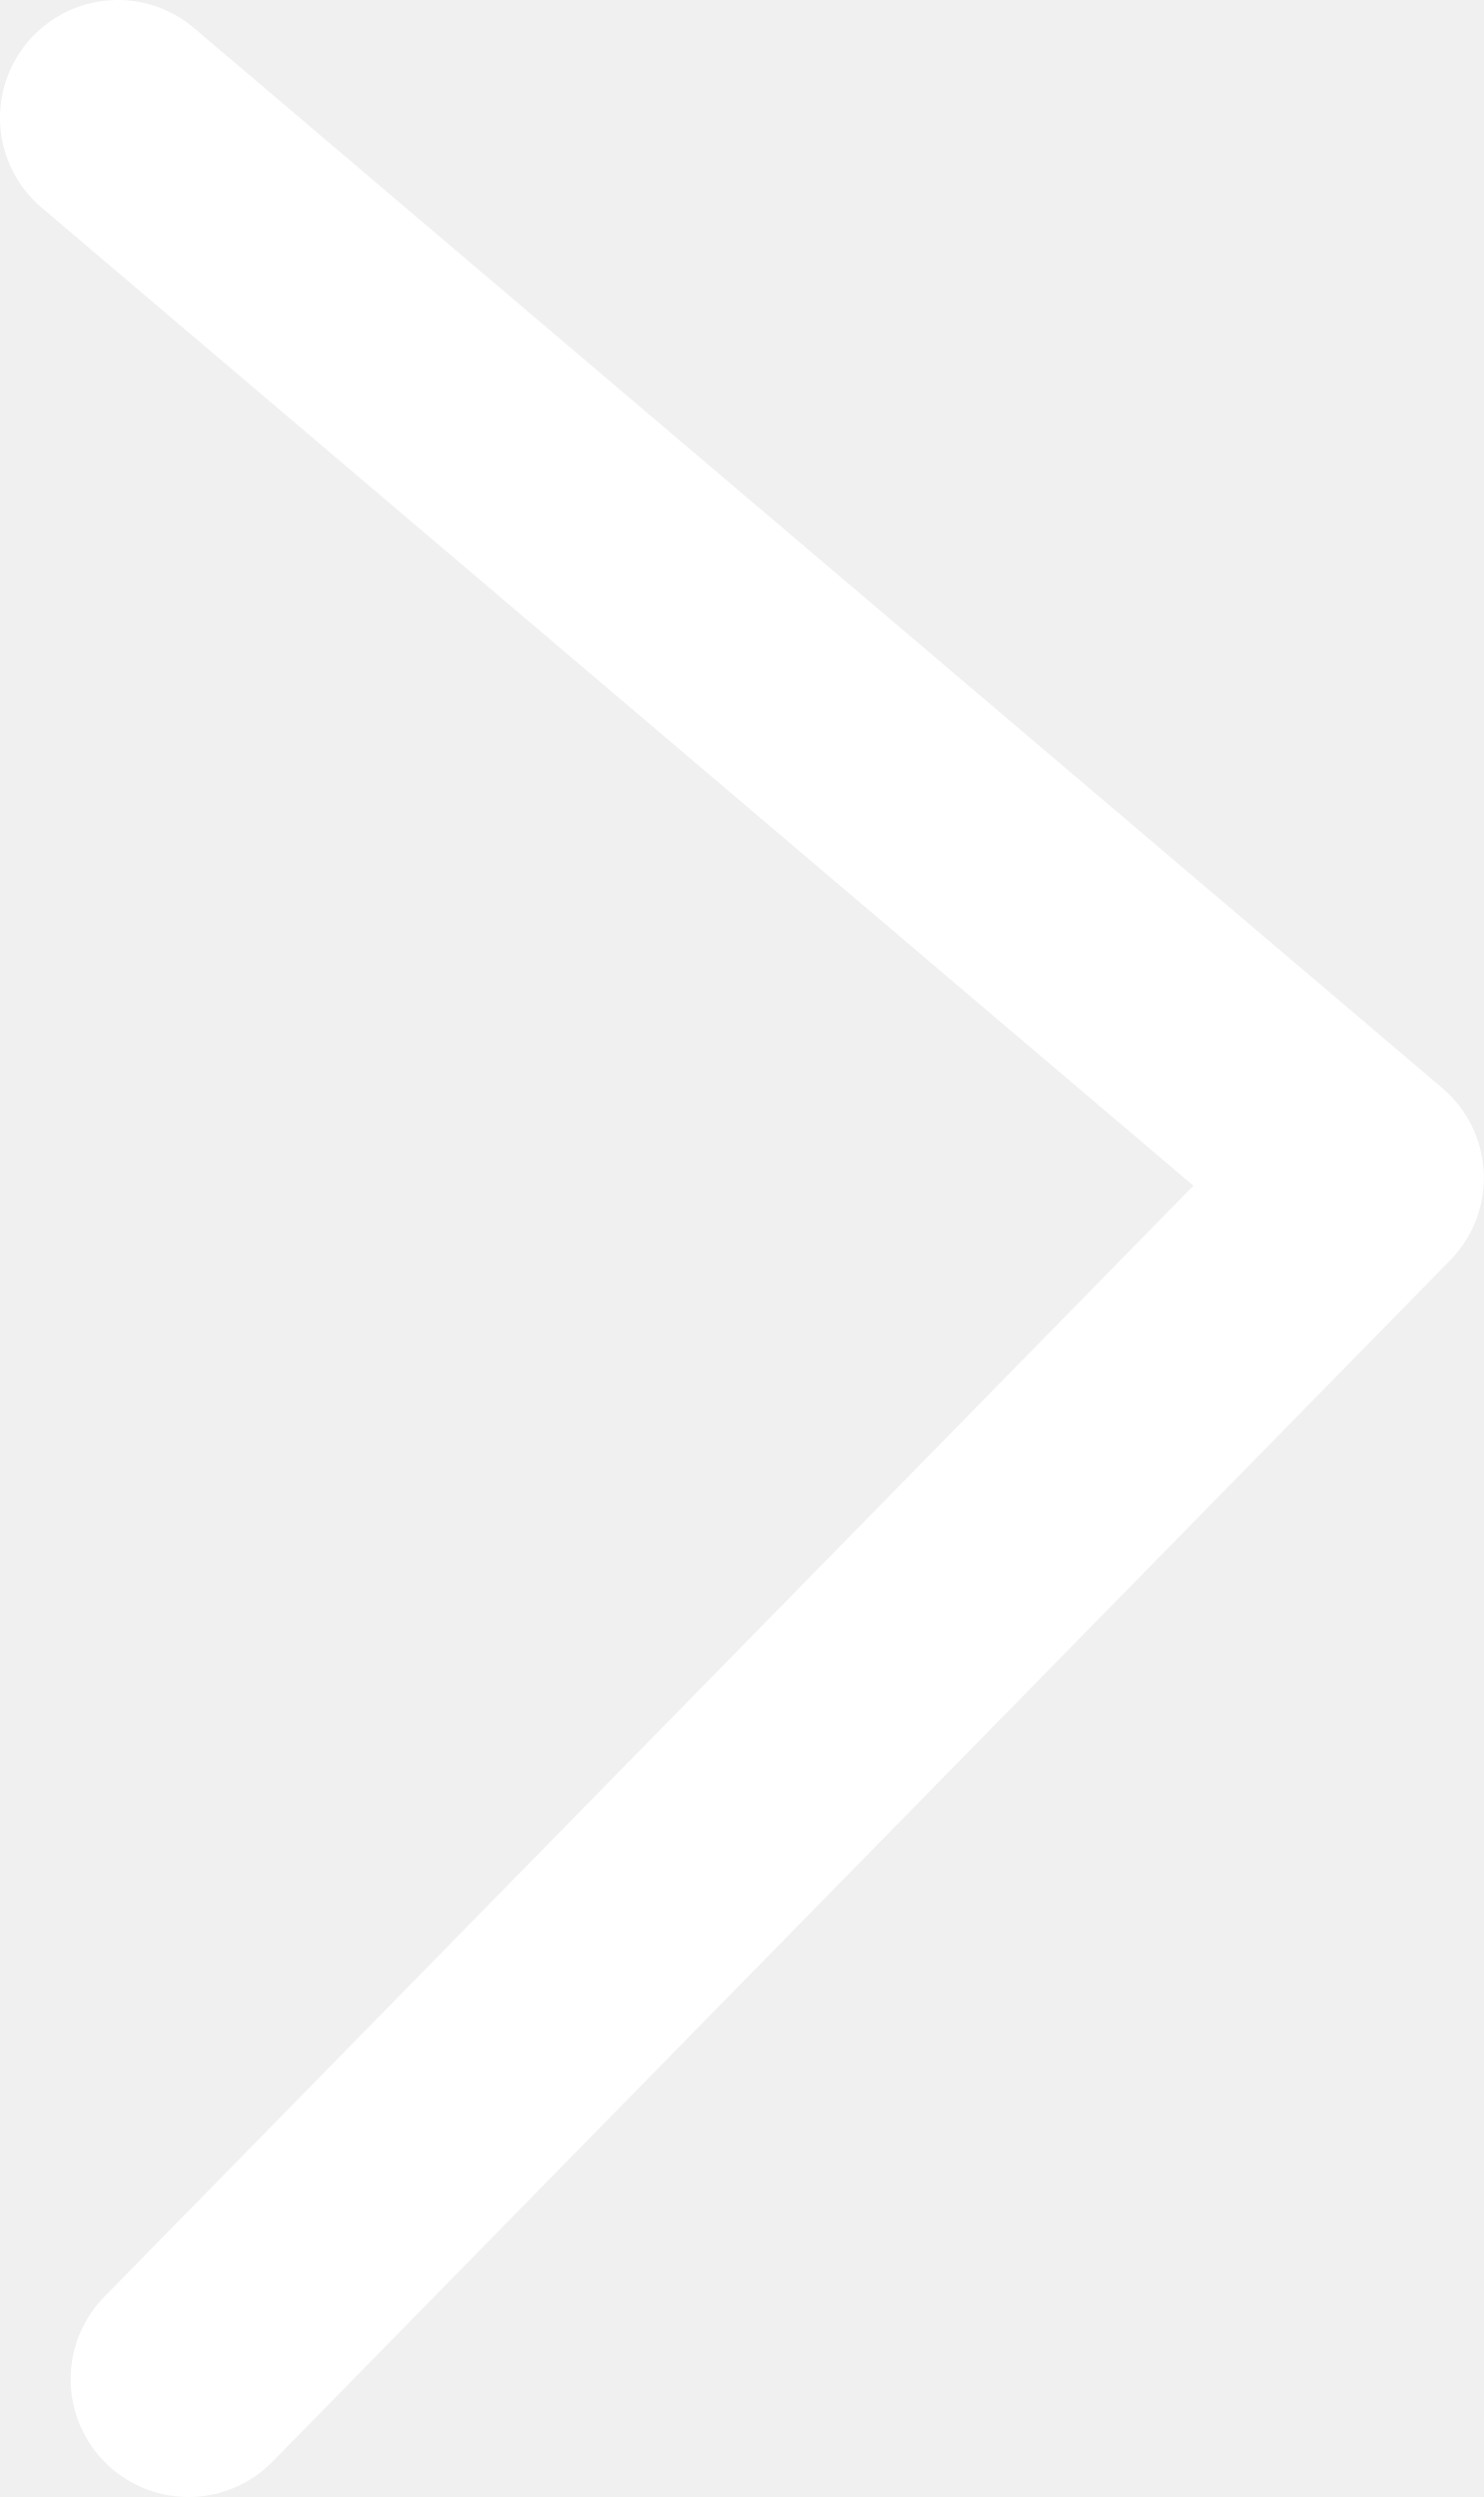
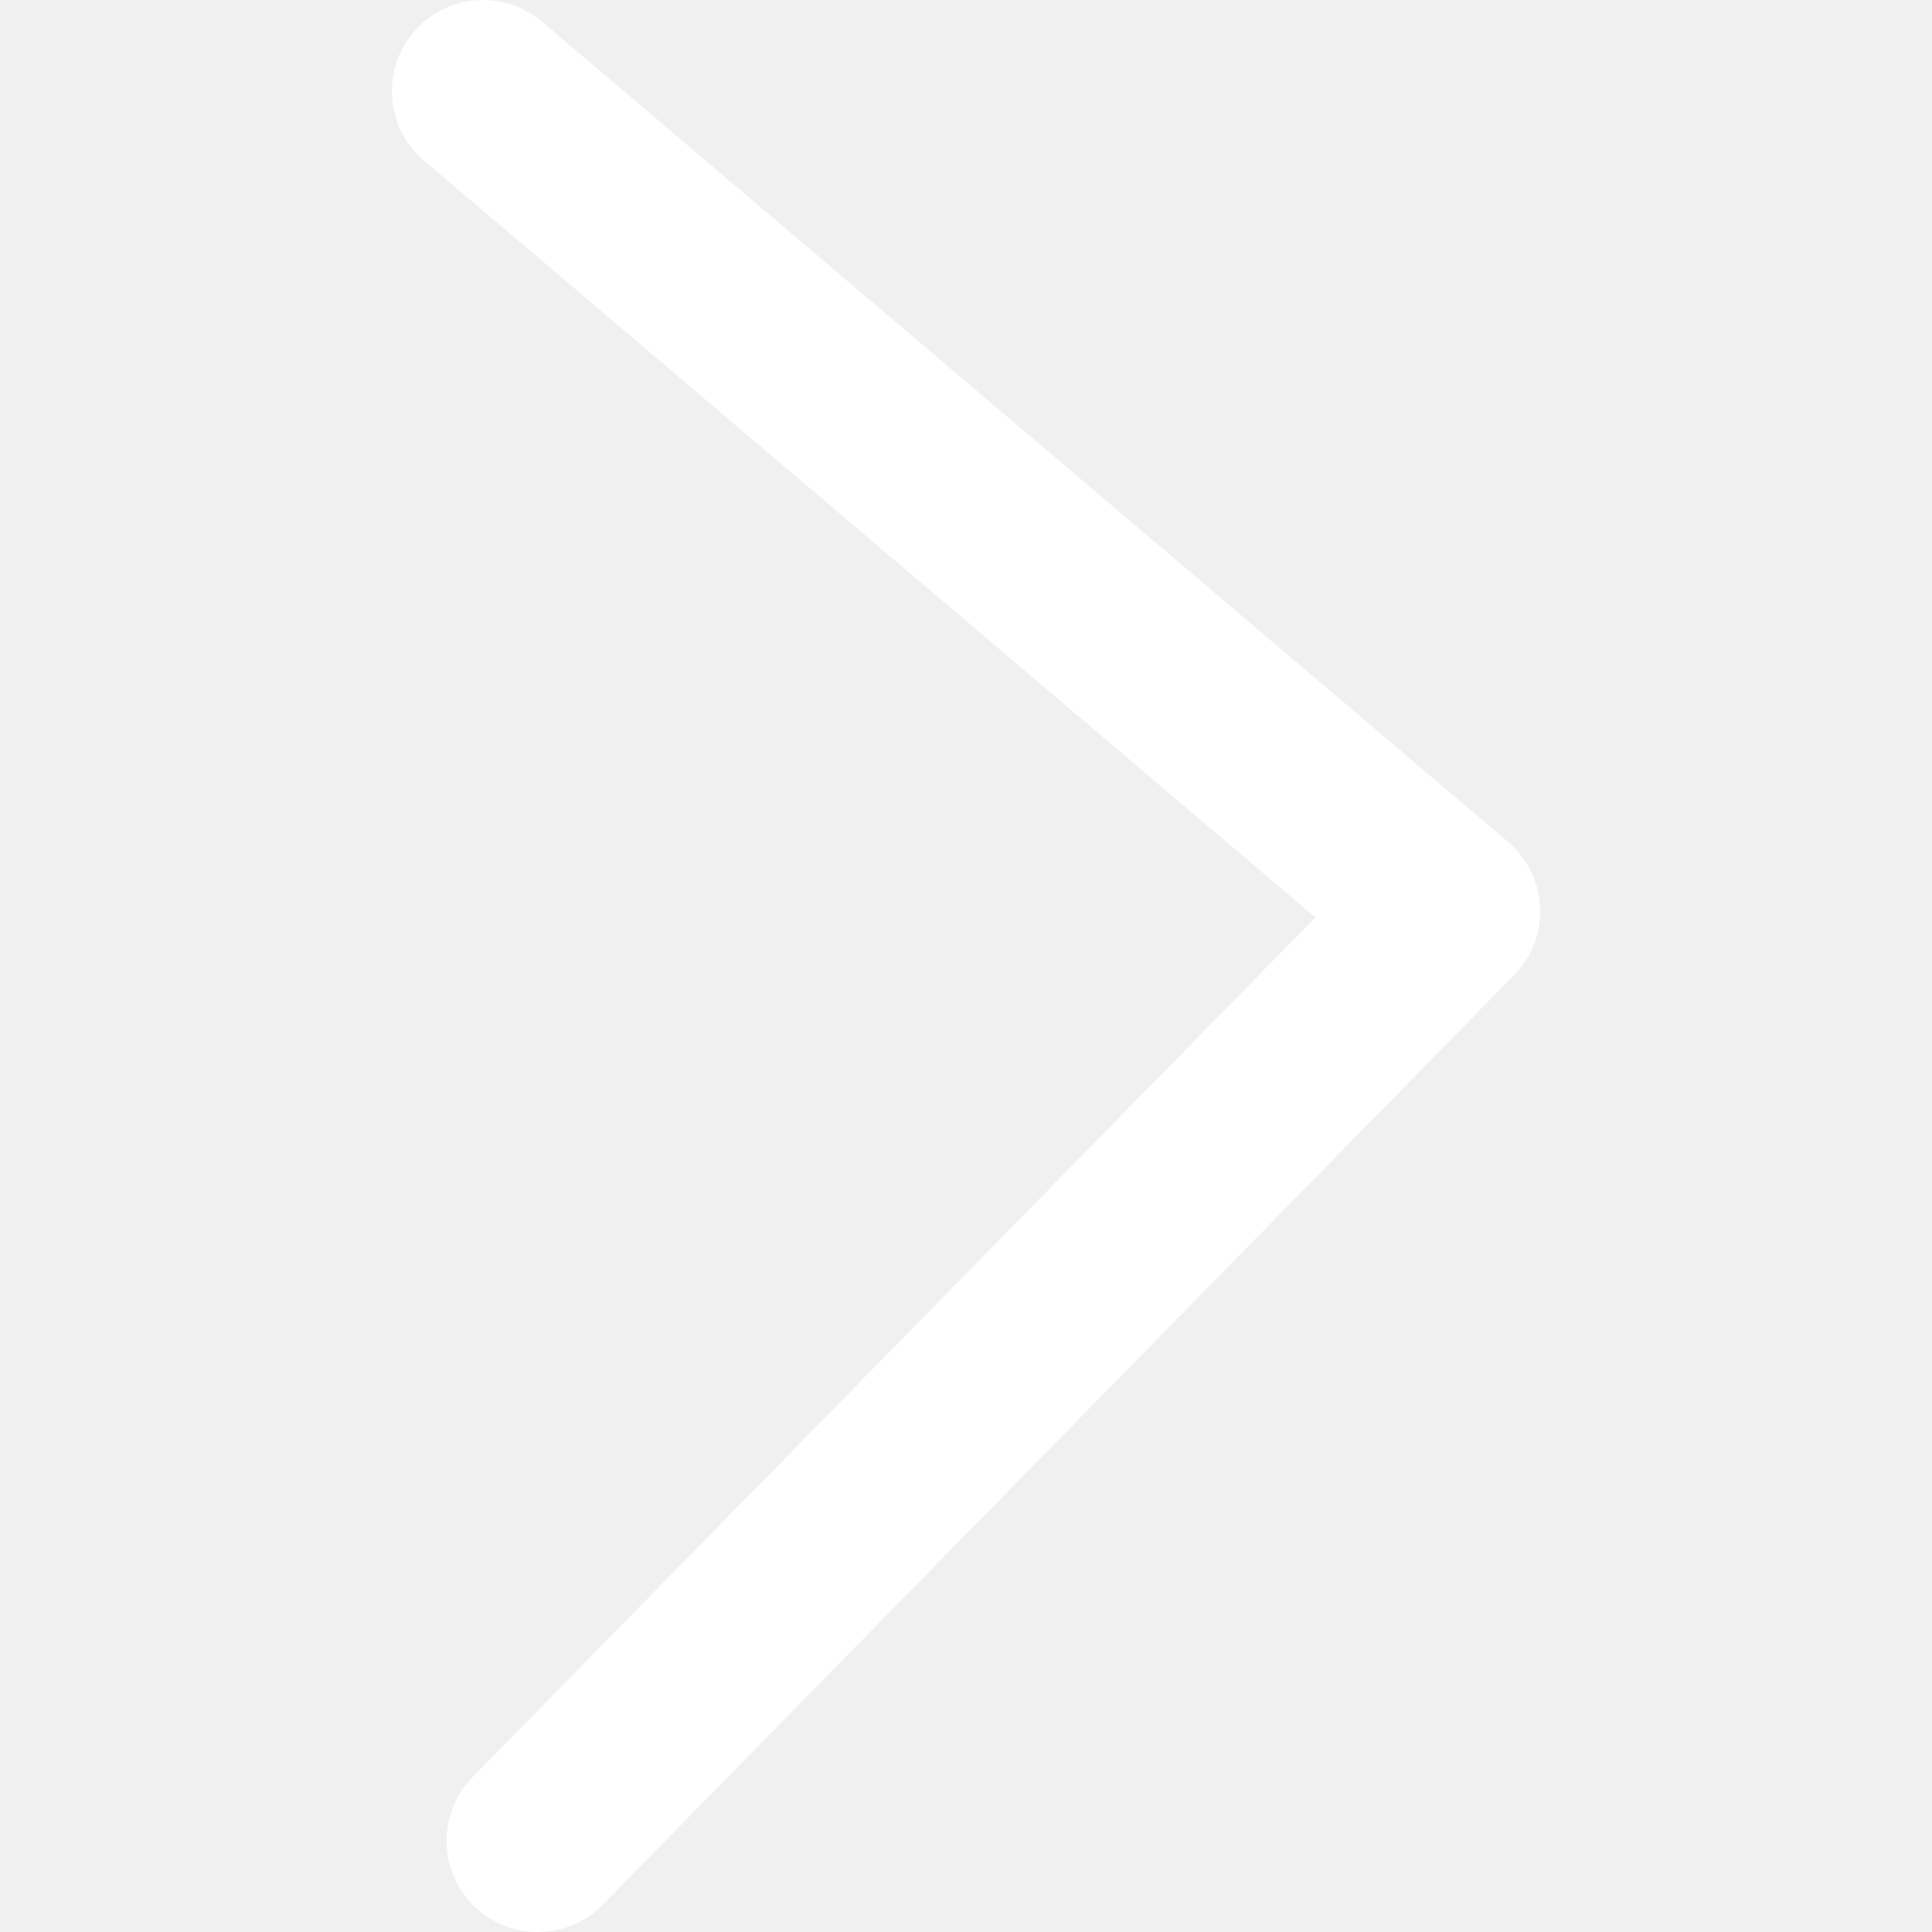
- <svg xmlns="http://www.w3.org/2000/svg" version="1.1" id="Layer_1" x="0px" y="0px" viewBox="0 0 6.3 10.6" style="enable-background:new 0 0 6.3 10.6;" xml:space="preserve">
+ <svg xmlns="http://www.w3.org/2000/svg" version="1.1" width="25" height="25" id="Layer_1" x="0px" y="0px" viewBox="0 0 6.3 10.6" style="enable-background:new 0 0 6.3 10.6;" xml:space="preserve">
  <style type="text/css">
	.st0{fill:none;stroke:#FFFFFF;stroke-linecap:round;stroke-linejoin:round;stroke-miterlimit:10;}
</style>
  <polyline class="st0" points="0.5,0.5 5.8,5 0.8,10.1 " />
</svg>
